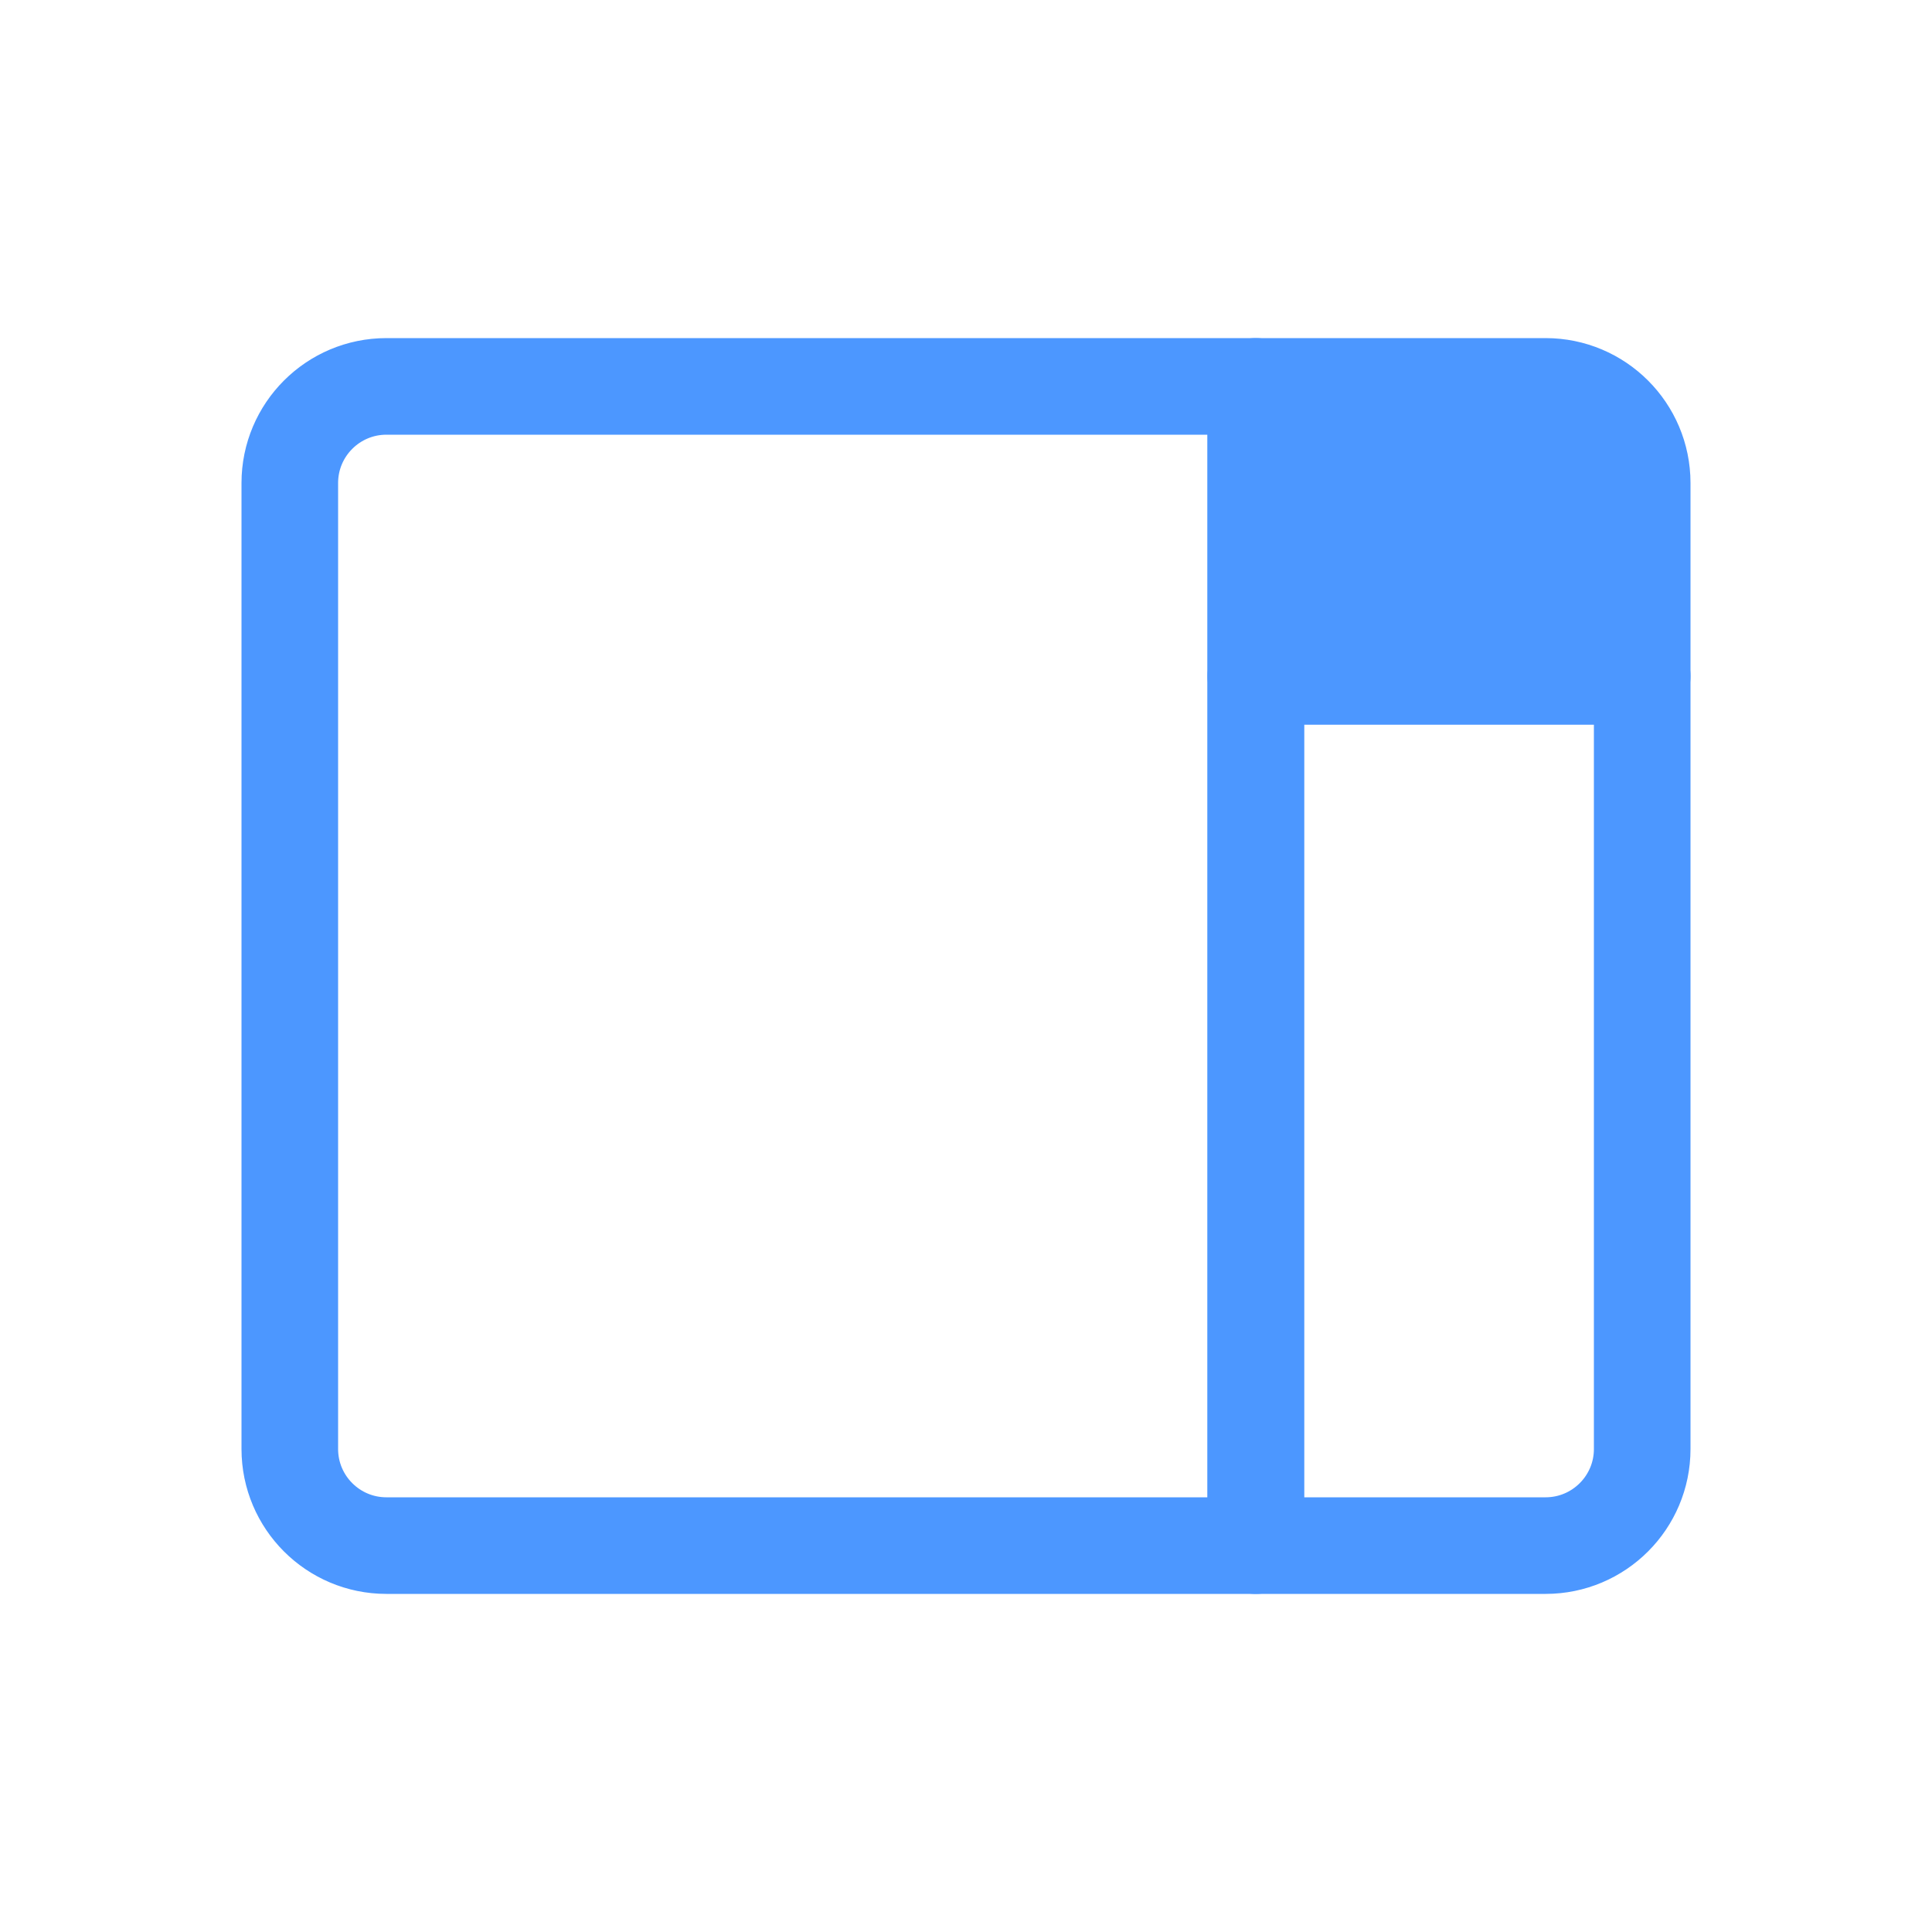
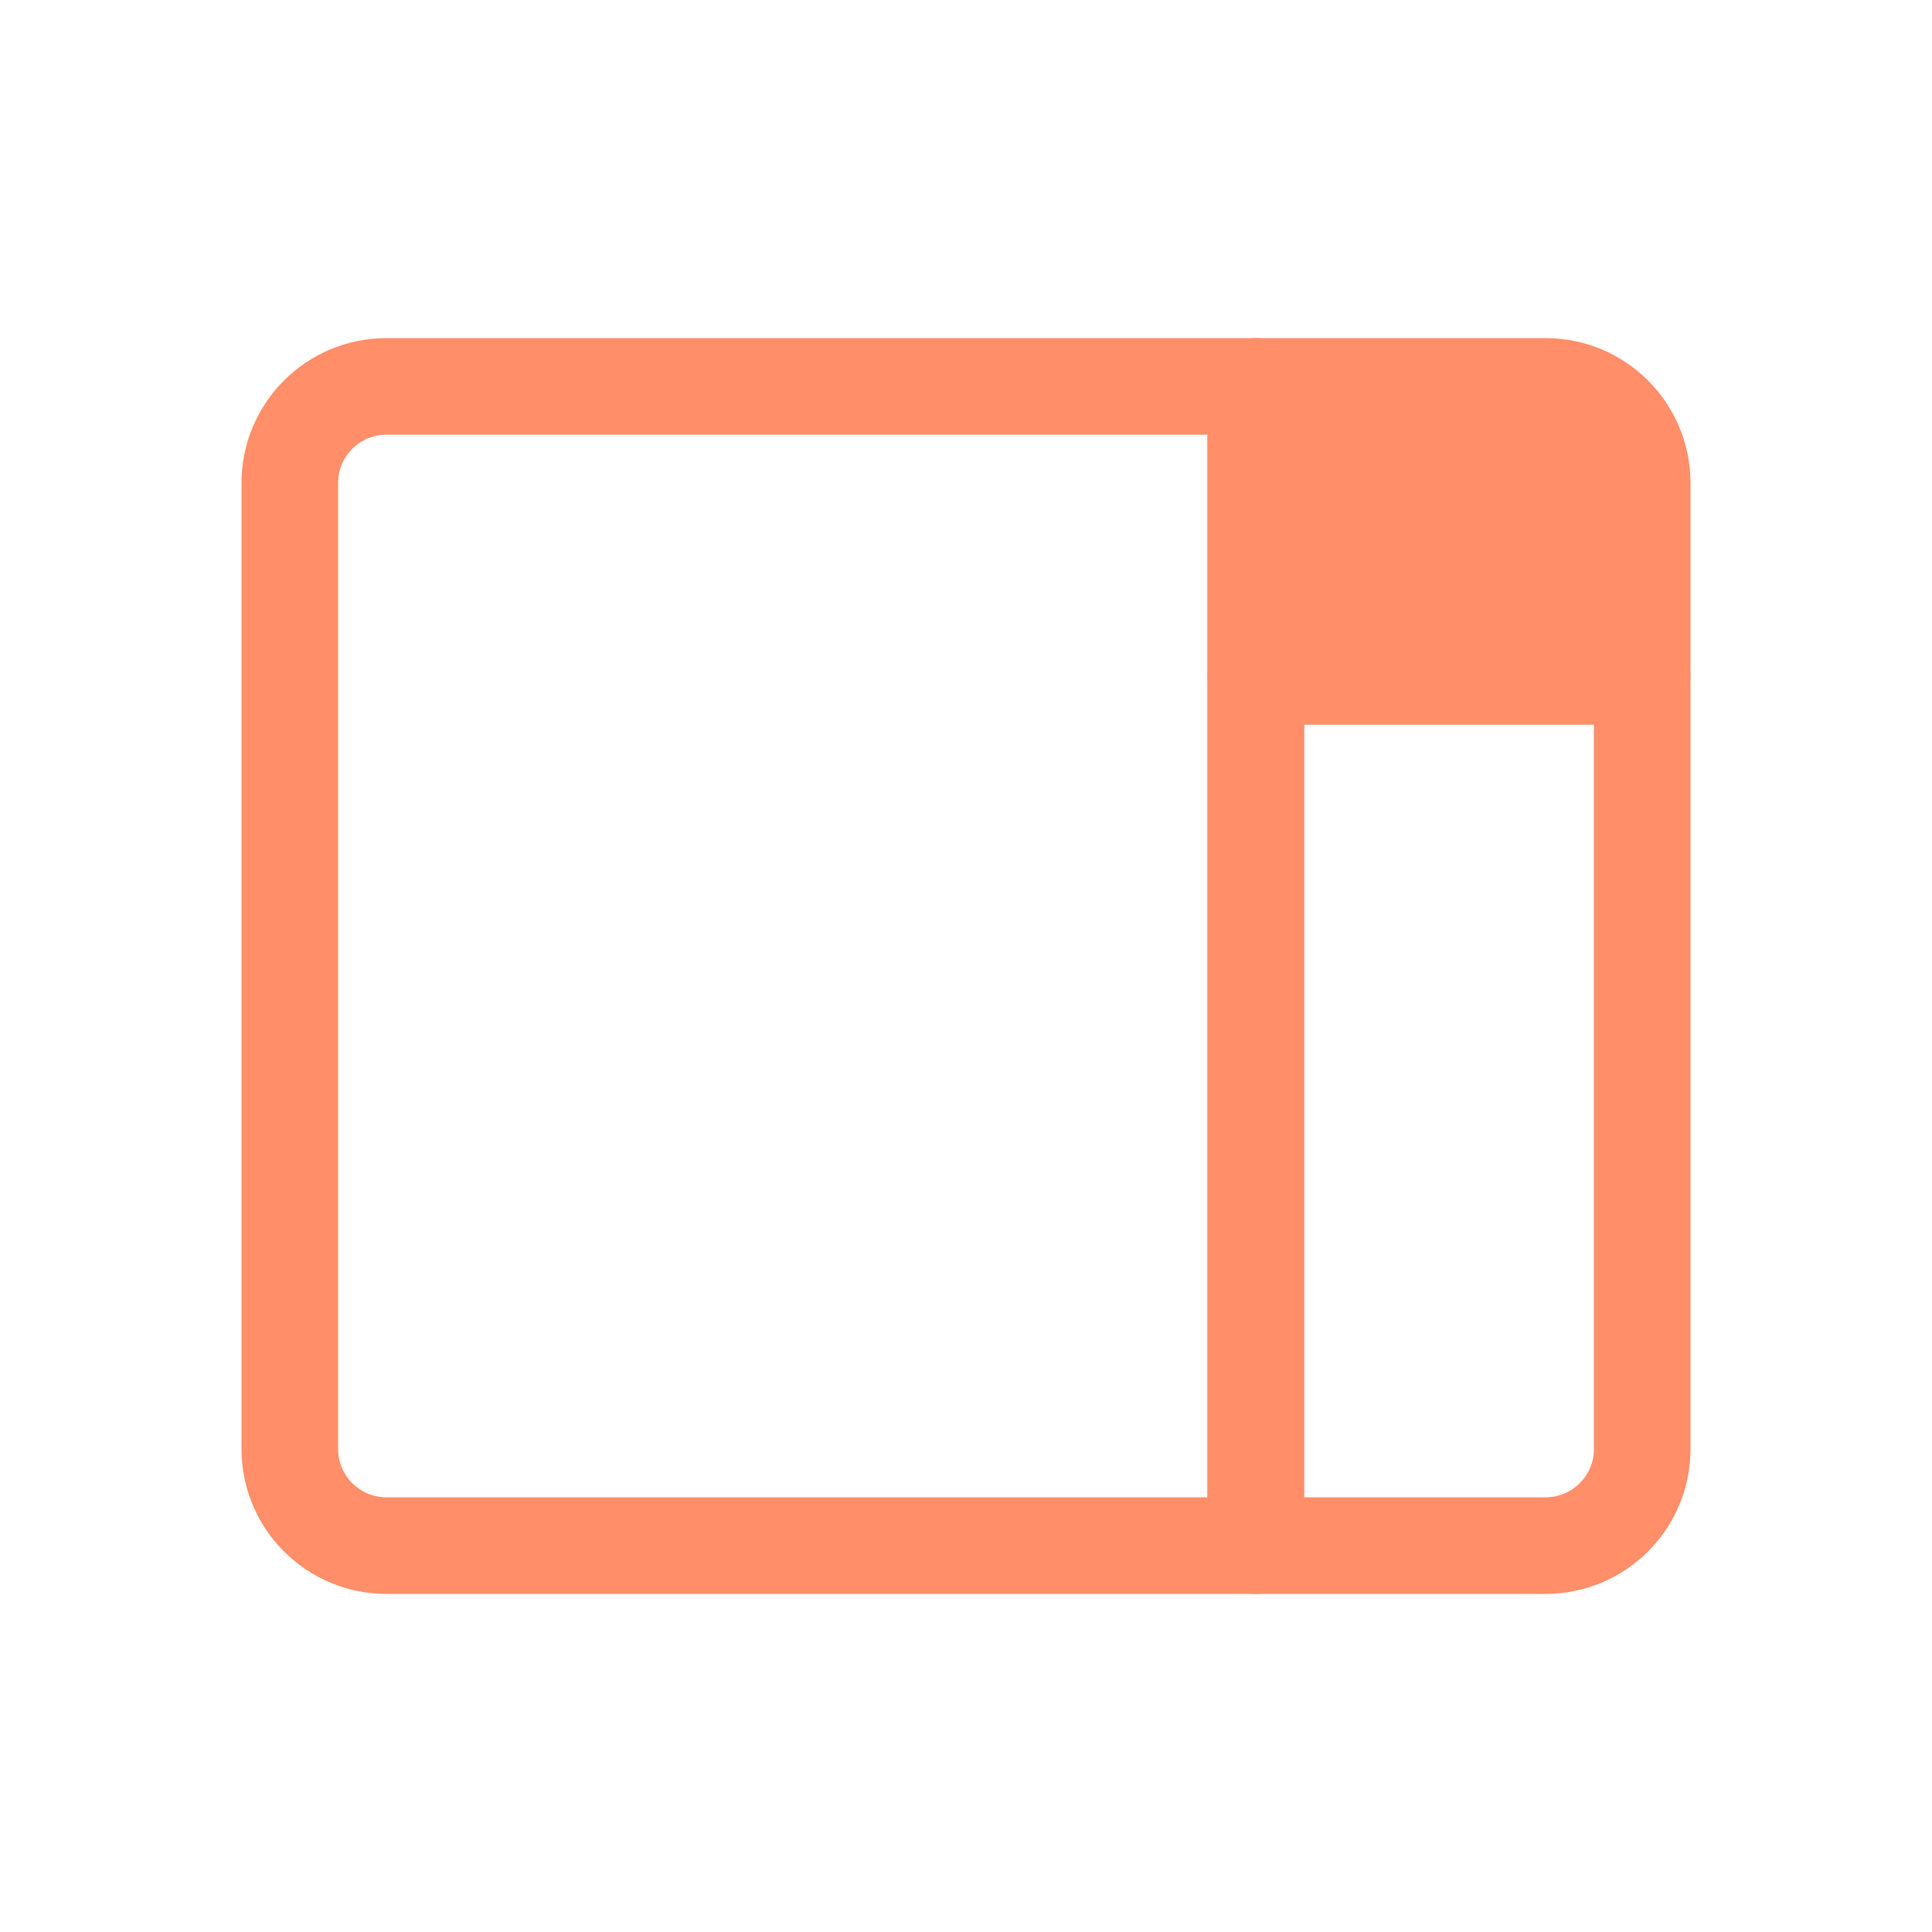
<svg xmlns="http://www.w3.org/2000/svg" width="20px" height="20px" viewBox="0 0 20 20" version="1.1">
  <defs />
  <g id="Page-1" stroke="none" stroke-width="1" fill="none" fill-rule="evenodd" stroke-linecap="round" stroke-linejoin="round">
-     <g id="Small-Stage-(inactive)" stroke="#4C97FF">
+     <g id="Small-Stage-(inactive)" stroke="#FF8E69">
      <g id="small-stage-(inactive)" transform="translate(3, 4)">
        <path d="M1,0 L10,0 L10,12 L1,12 L1,12 C0.448,12 6.76353751e-17,11.552 0,11 L0,1 L0,1 C-6.76353751e-17,0.448 0.448,1.01453063e-16 1,0 Z" id="Rectangle" />
-         <path d="M10,0 L13,0 L13,0 C13.552,-1.01453063e-16 14,0.448 14,1 L14,3 L10,3 L10,0 Z" id="Rectangle" fill="#4C97FF" />
+         <path d="M10,0 L13,0 L13,0 C13.552,-1.01453063e-16 14,0.448 14,1 L14,3 L10,3 L10,0 Z" id="Rectangle" fill="#FF8E69" />
        <path d="M10,3 L14,3 L14,11 L14,11 C14,11.552 13.552,12 13,12 L10,12 L10,3 Z" id="Rectangle-Copy" />
      </g>
    </g>
  </g>
</svg>
